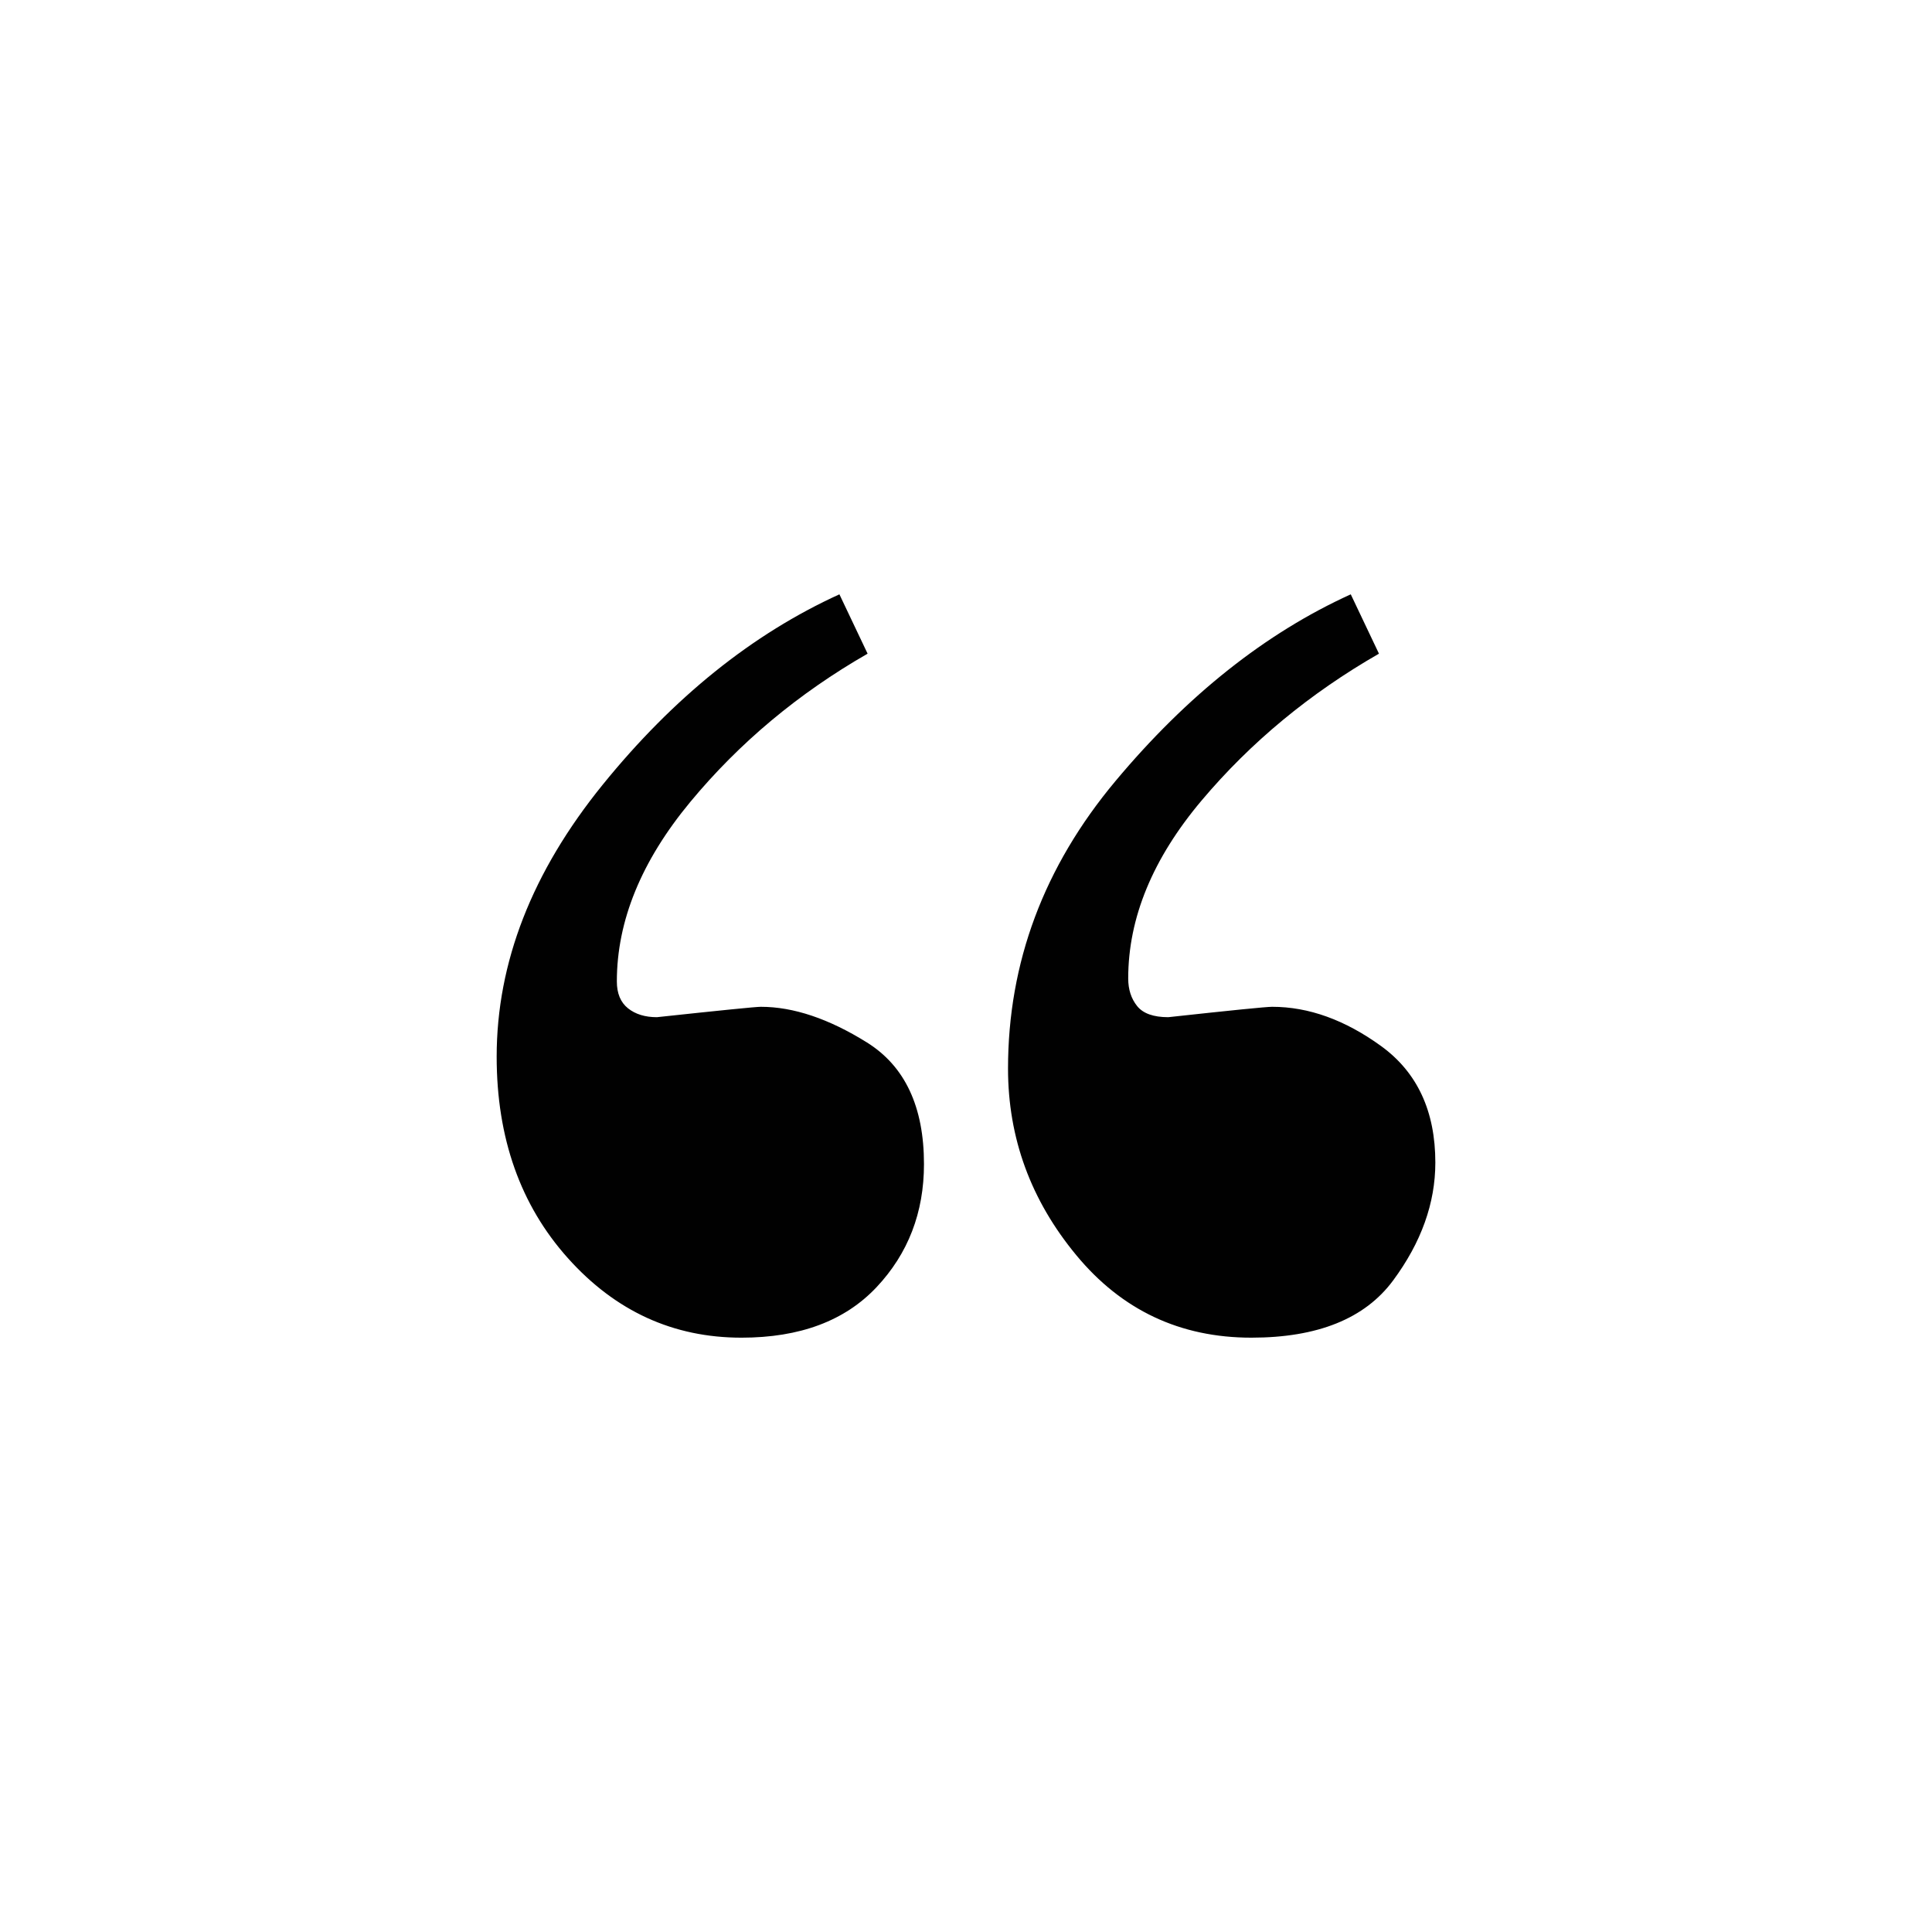
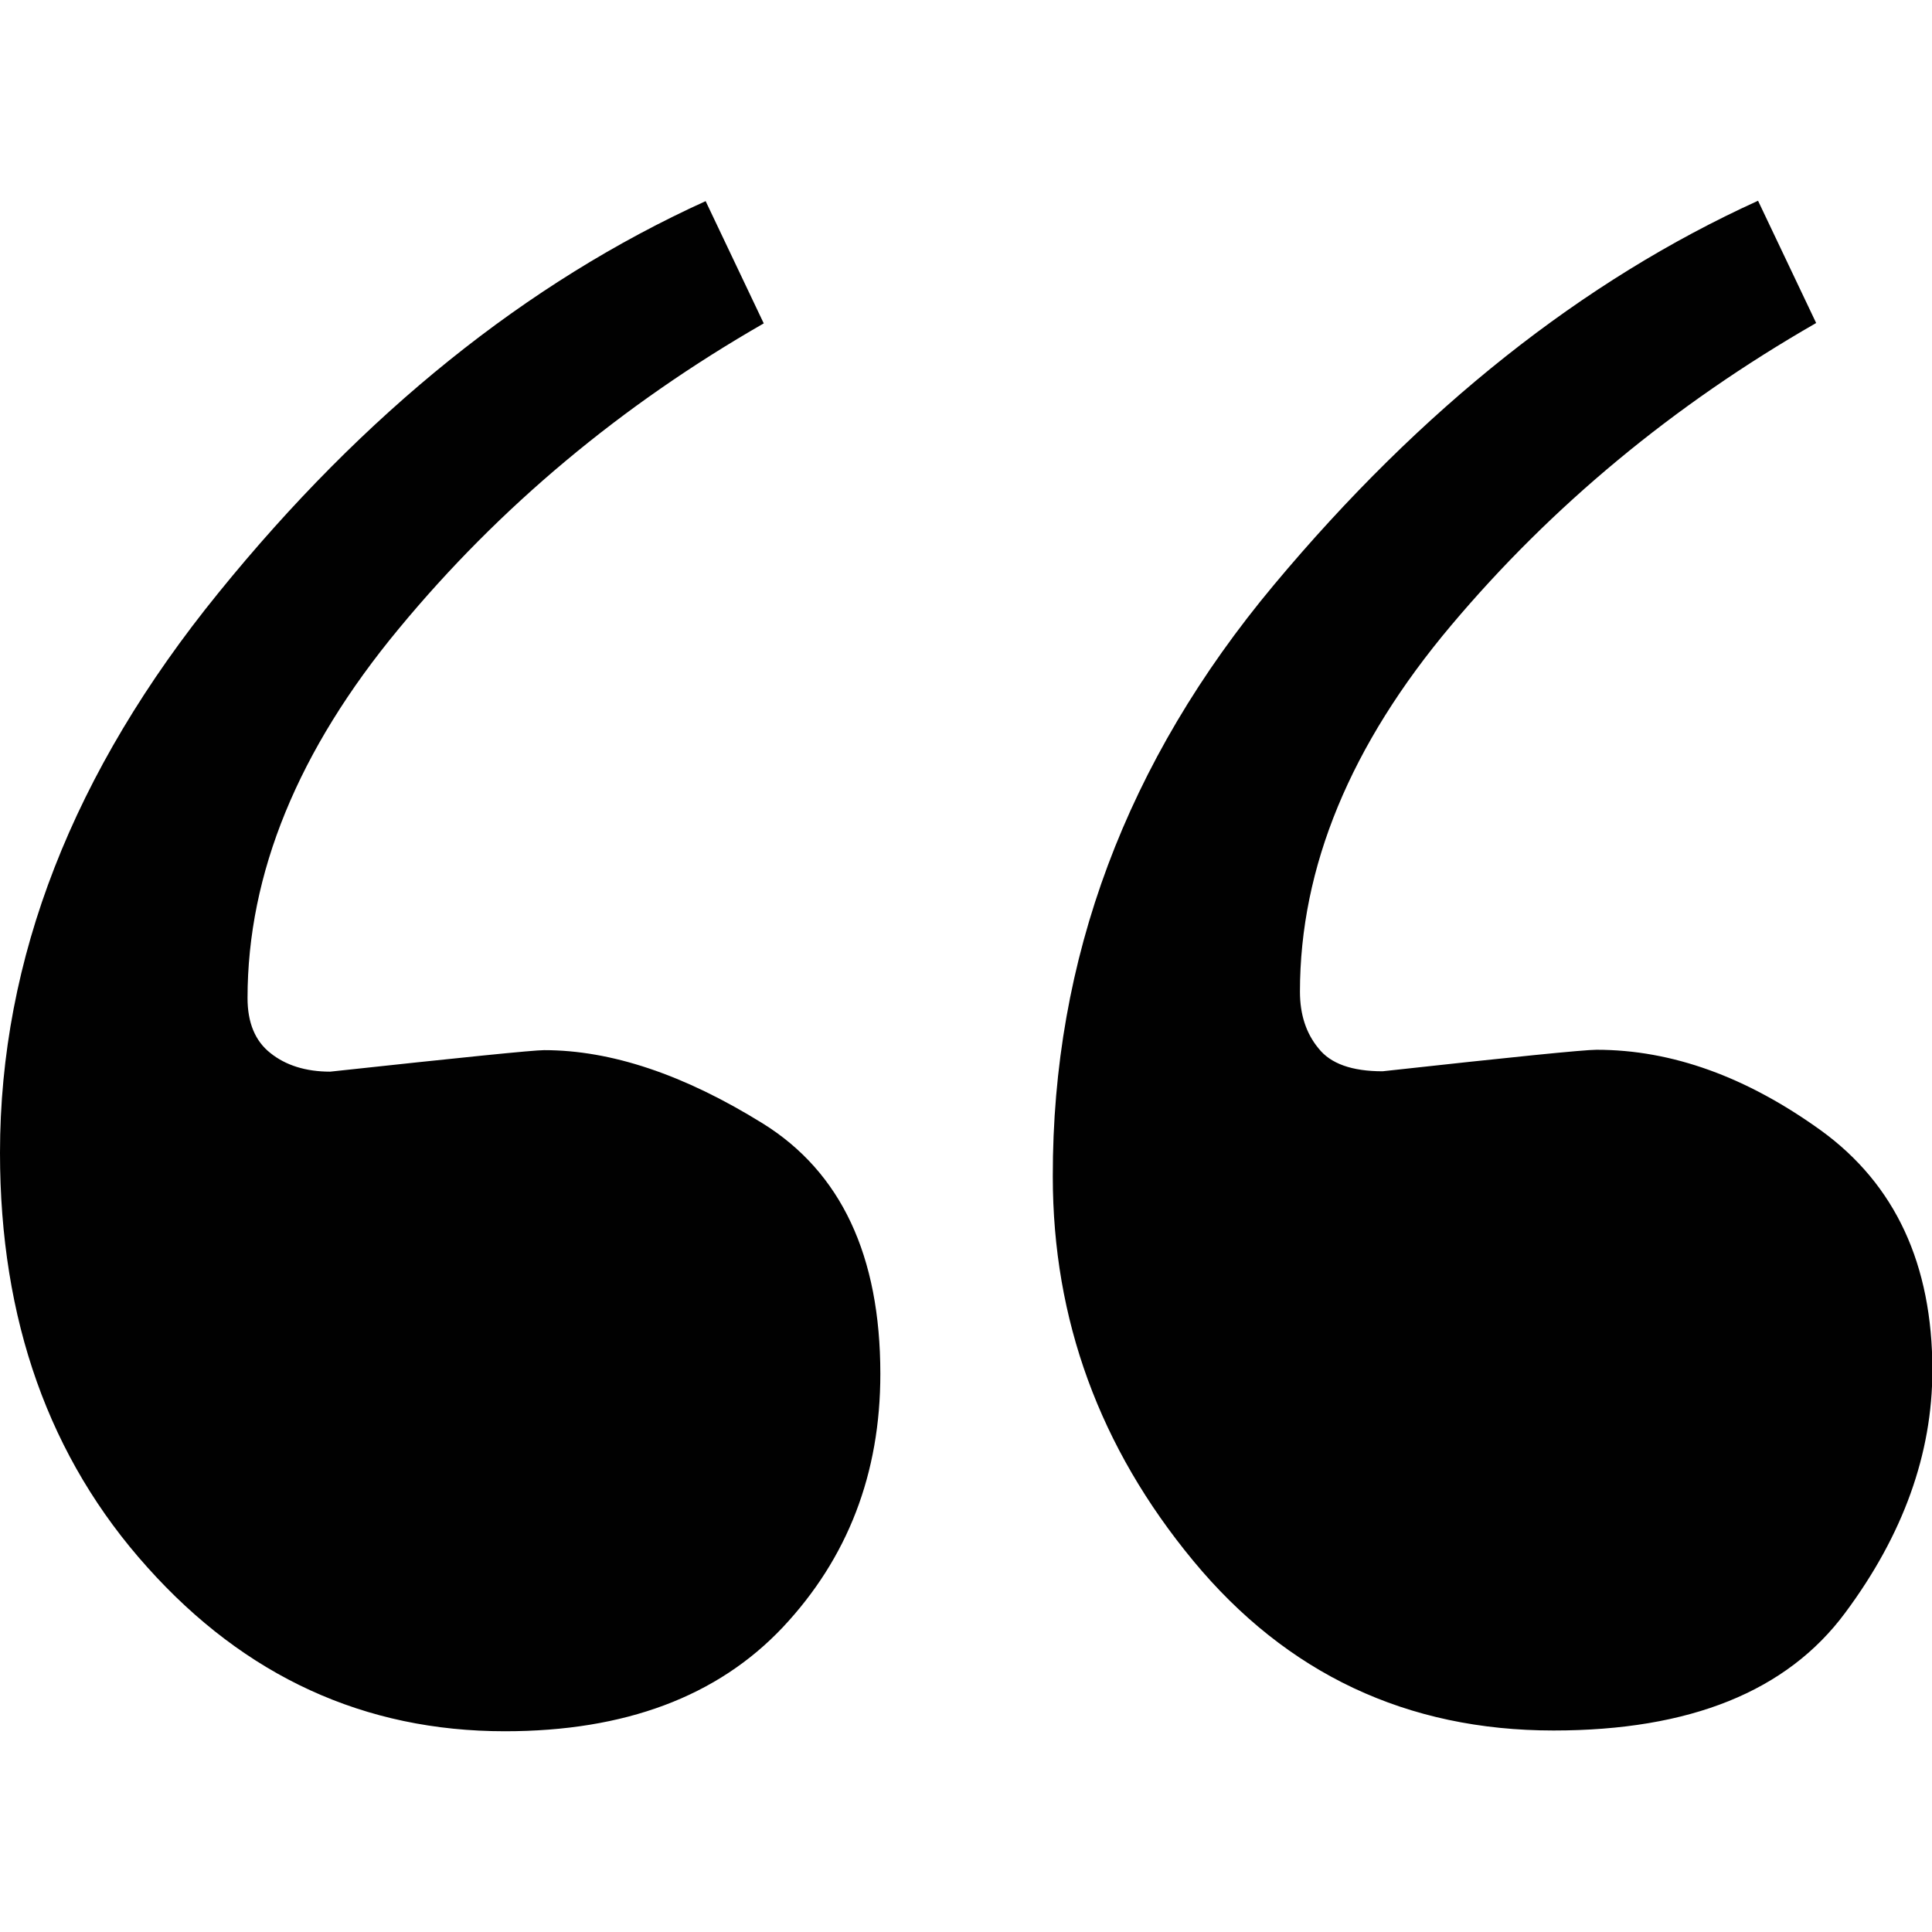
- <svg xmlns="http://www.w3.org/2000/svg" version="1.1" id="Layer_1" x="0px" y="0px" width="512px" height="512px" viewBox="0 0 512 512" enable-background="new 0 0 512 512" xml:space="preserve">
+ <svg xmlns="http://www.w3.org/2000/svg" version="1.1" id="Layer_4" x="0px" y="0px" viewBox="0 0 512 512" enable-background="new 0 0 512 512" xml:space="preserve">
  <g>
-     <path fill="#010101" d="M159.736,207.937c18.738-23.112,39.646-39.928,62.716-50.434l7.471,15.728   c-18.352,10.53-34.012,23.629-46.988,39.29c-12.976,15.666-19.463,31.524-19.463,47.577c0,3.164,0.983,5.535,2.949,7.108   s4.522,2.359,7.667,2.359c17.036-1.83,26.209-2.752,27.524-2.752c8.65,0,18.019,3.146,28.114,9.437   c10.088,6.291,15.138,17.043,15.138,32.243c0,12.846-4.196,23.728-12.582,32.636c-8.393,8.914-20.318,13.369-35.781,13.369   c-18.087,0-33.422-7.023-46.005-21.08c-12.582-14.051-18.874-31.843-18.874-53.383C131.622,255.085,140.99,231.049,159.736,207.937   z M295.645,206.948c19.002-22.719,39.774-39.197,62.322-49.445l7.471,15.728c-18.351,10.53-34.012,23.5-46.988,38.896   c-12.976,15.396-19.463,31.124-19.463,47.184c0,2.9,0.786,5.333,2.359,7.299c1.573,1.972,4.325,2.955,8.257,2.955   c16.772-1.83,25.951-2.752,27.524-2.752c9.694,0,19.328,3.478,28.9,10.42c9.567,6.948,14.352,17.24,14.352,30.866   c0,10.752-3.735,21.172-11.206,31.26c-7.471,10.093-19.992,15.138-37.551,15.138c-18.874,0-34.344-7.286-46.398-21.866   c-12.06-14.572-18.087-31.057-18.087-49.445C267.137,255.085,276.635,229.667,295.645,206.948z" />
+     <path fill="#010101" d="M57.9,157.1c38.6-47.6,81.6-82.2,129.1-103.8l15.4,32.4c-37.8,21.7-70,48.6-96.7,80.9   c-26.7,32.2-40.1,64.9-40.1,97.9c0,6.5,2,11.4,6.1,14.6c4,3.2,9.3,4.9,15.8,4.9c35.1-3.8,53.9-5.7,56.7-5.7   c17.8,0,37.1,6.5,57.9,19.4c20.8,12.9,31.2,35.1,31.2,66.4c0,26.4-8.6,48.8-25.9,67.2c-17.3,18.3-41.8,27.5-73.6,27.5   c-37.2,0-68.8-14.5-94.7-43.4C13,386.4,0,349.8,0,305.5C0,254.1,19.3,204.6,57.9,157.1z M337.6,155   c39.1-46.8,81.9-80.7,128.3-101.8l15.4,32.4c-37.8,21.7-70,48.4-96.7,80.1s-40.1,64.1-40.1,97.1c0,6,1.6,11,4.9,15   c3.2,4.1,8.9,6.1,17,6.1c34.5-3.8,53.4-5.7,56.7-5.7c20,0,39.8,7.2,59.5,21.4c19.7,14.3,29.5,35.5,29.5,63.5   c0,22.1-7.7,43.6-23.1,64.3c-15.4,20.8-41.1,31.2-77.3,31.2c-38.8,0-70.7-15-95.5-45c-24.8-30-37.2-63.9-37.2-101.8   C278.9,254.1,298.5,201.8,337.6,155z" />
  </g>
</svg>
